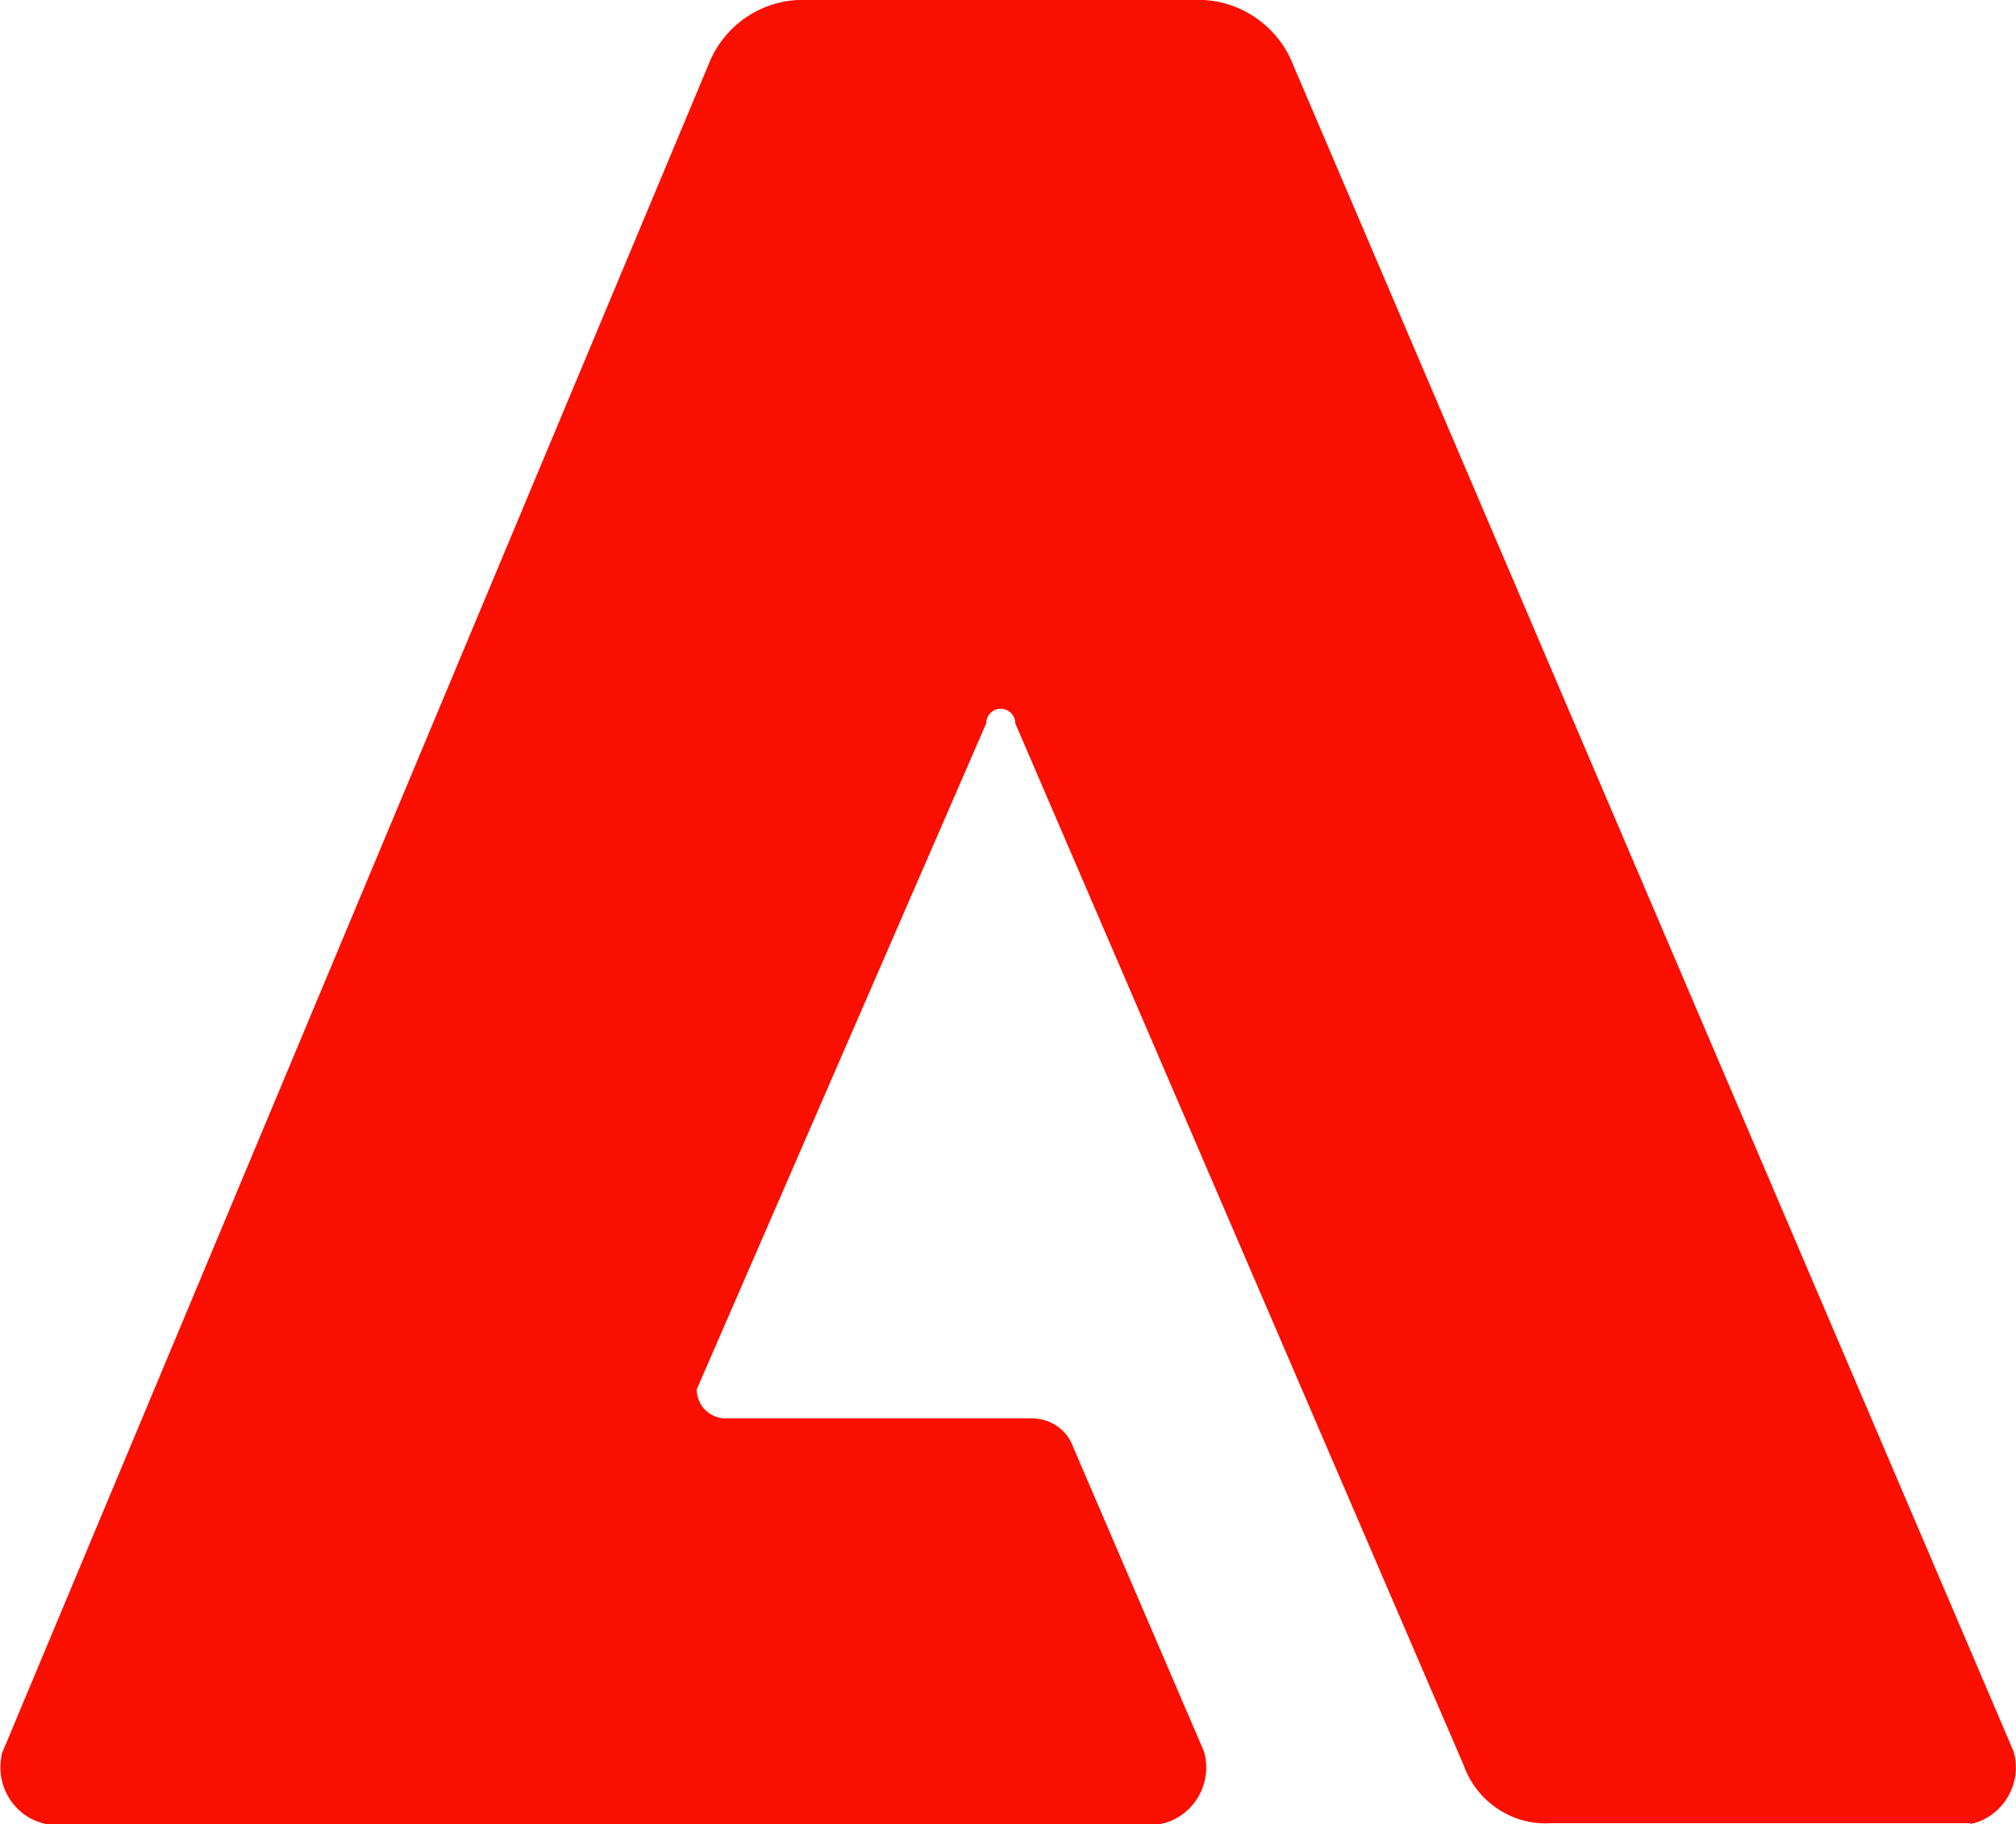
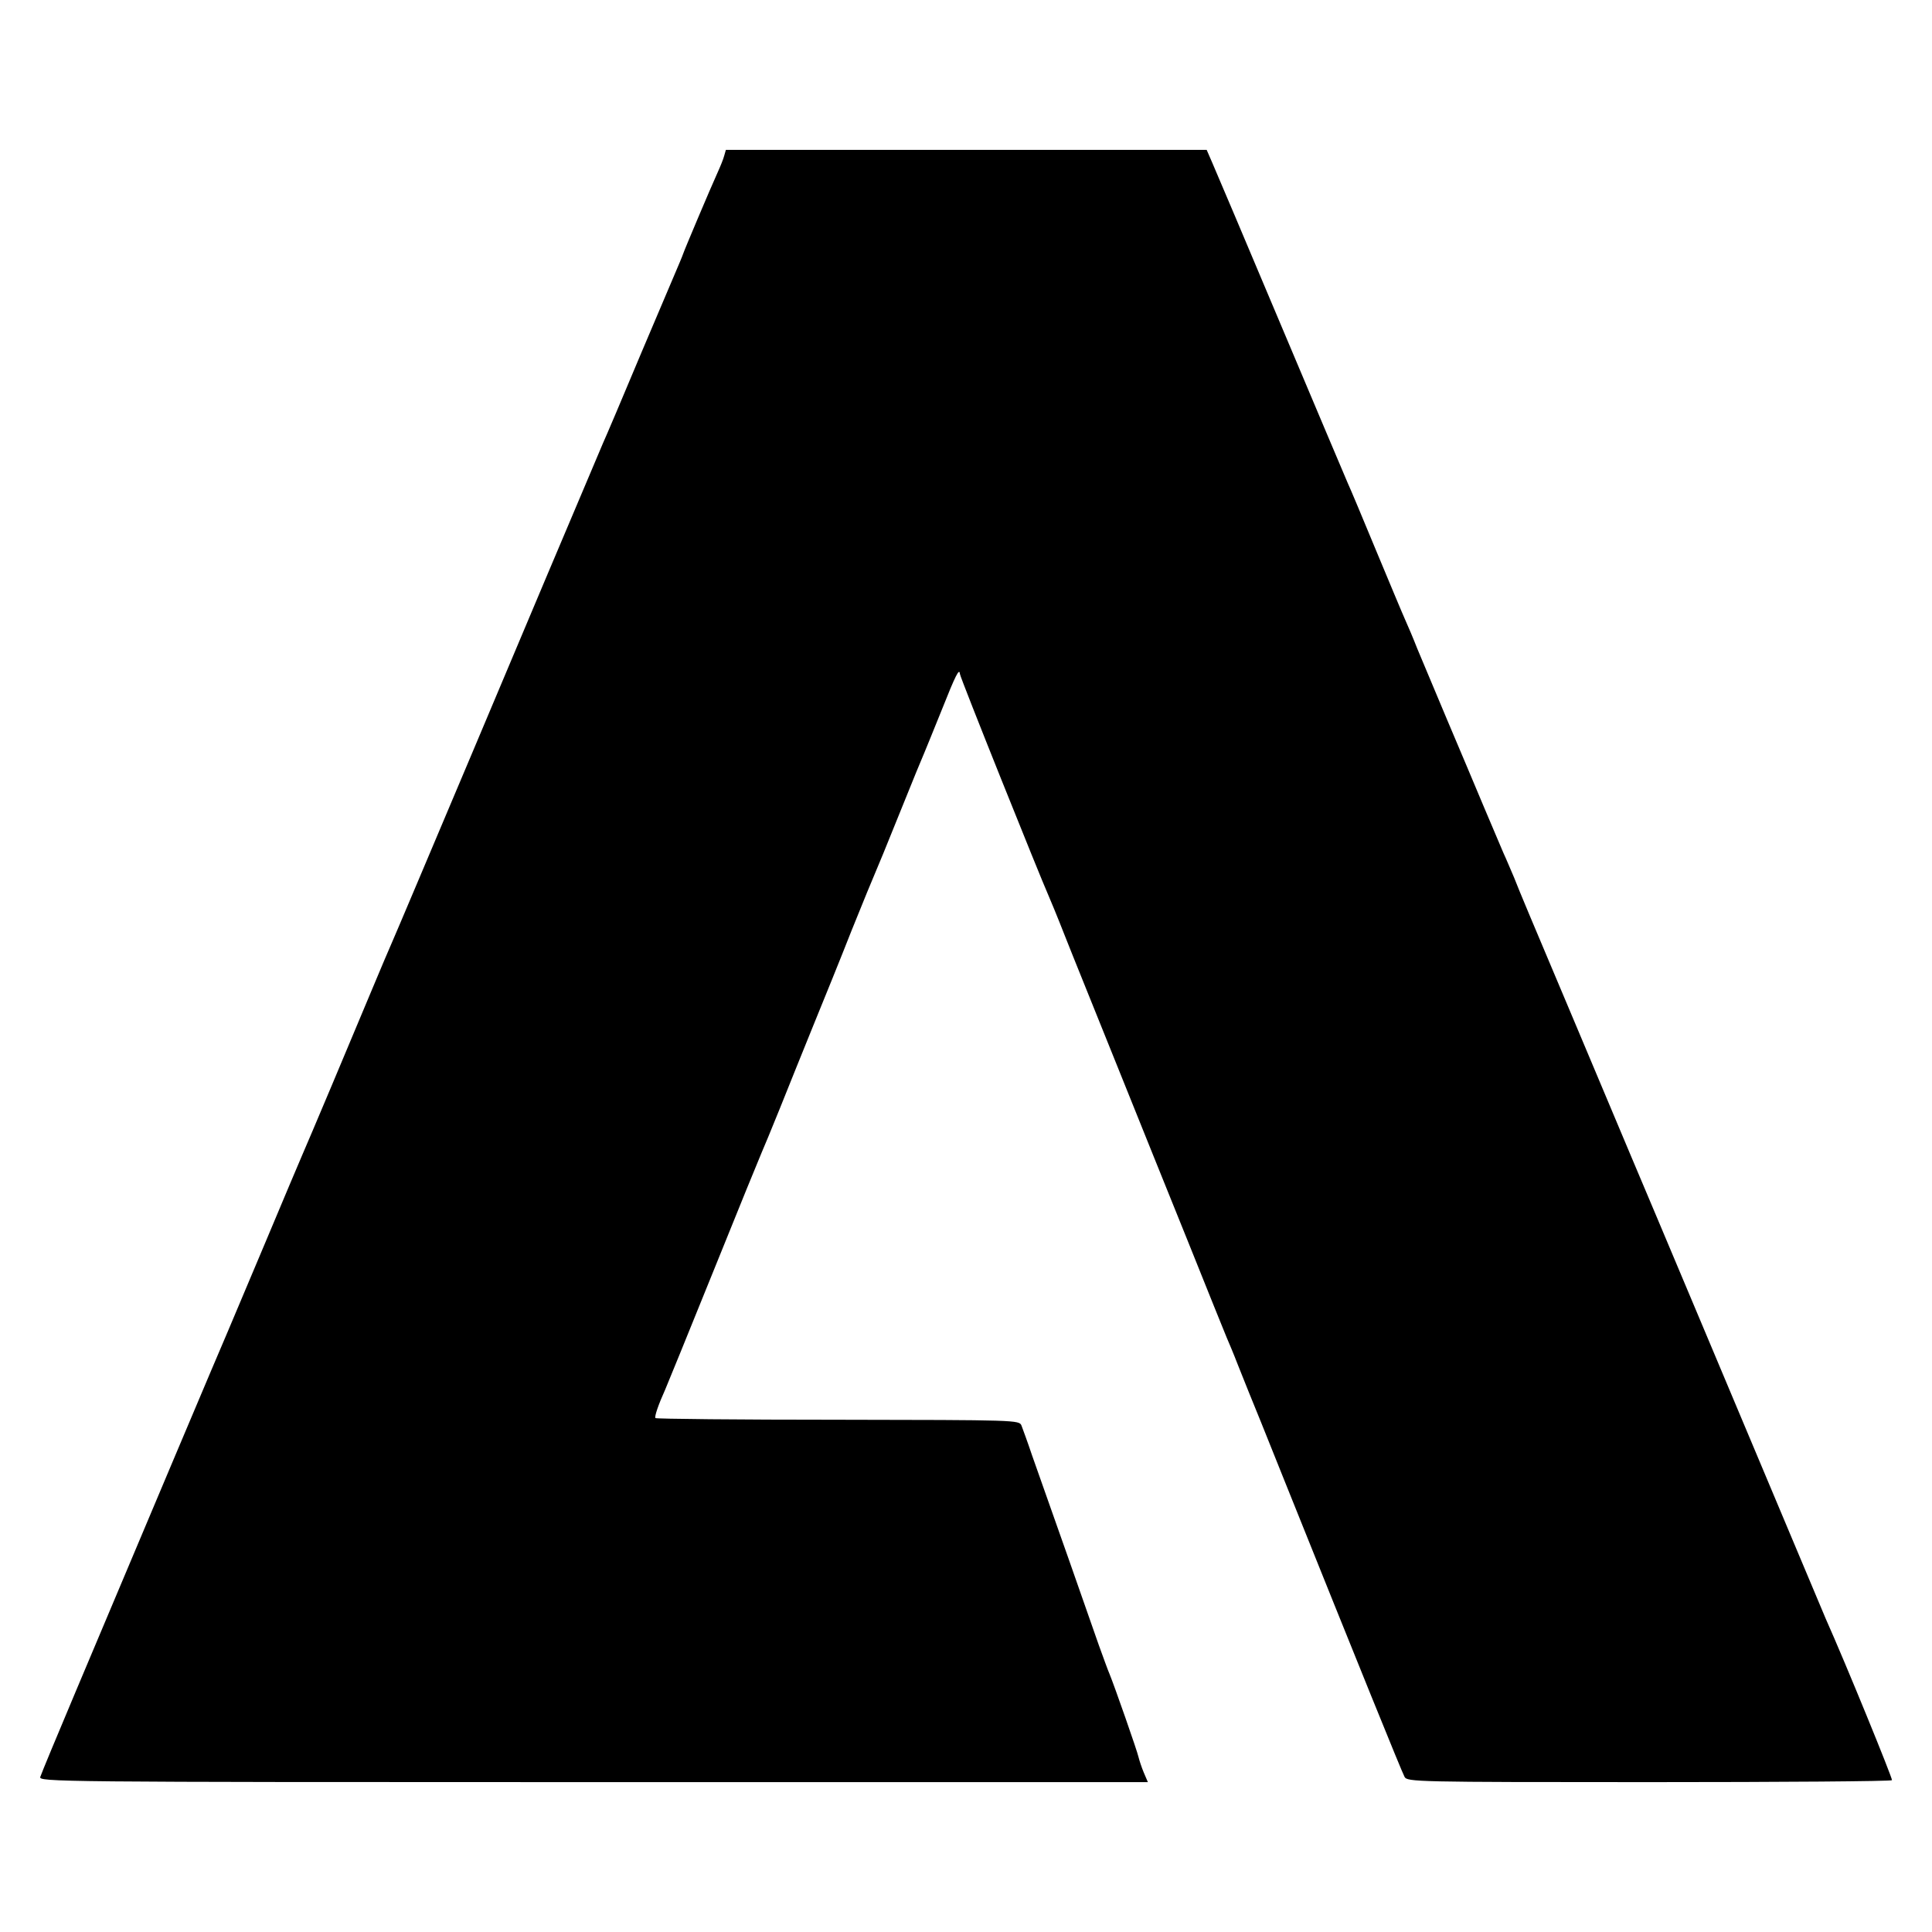
- <svg xmlns="http://www.w3.org/2000/svg" id="Layer_1" version="1.1" viewBox="0 0 250 226.1">
-   <defs>
-     <style>
-       .st0 {
-         fill: #fa0f00;
-       }
-     </style>
-   </defs>
-   <path class="st0" d="M244.3,226.1h-52c-4.8.3-9.2-2.7-10.8-7.2l-55.6-129.2c0-1-.8-1.8-1.8-1.8s-1.8.8-1.8,1.8l-35.9,82.6c0,2,1.6,3.6,3.6,3.6h37.7c2.4-.1,4.6,1.3,5.4,3.6l16.2,37.7c1.1,3.8-1.1,7.8-4.9,8.9-.1,0-.3,0-.4.1H5.7c-3.9-.8-6.3-4.7-5.5-8.5,0-.1,0-.3.1-.4L88.2,7.2c2-4.2,6.1-7,10.8-7.2h50.2c4.6.2,8.8,3,10.8,7.2l89.7,210c1.1,3.8-1.1,7.8-4.9,8.9-.1,0-.3,0-.4.1Z" />
+ <svg xmlns="http://www.w3.org/2000/svg" version="1.0" width="700pt" height="700pt" viewBox="0 0 700 700" preserveAspectRatio="xMidYMid meet">
+   <g transform="translate(0,700) scale(0.1,-0.1)" fill="#000000" stroke="none">
+     <path d="M2624 6436 c-3 -12 -14 -39 -24 -61 -26 -57 -121 -282 -125 -295 -1 -3 -6 -16 -12 -30 -6 -14 -68 -160 -138 -325 -69 -165 -132 -313 -140 -330 -7 -16 -32 -75 -55 -130 -23 -55 -48 -113 -55 -130 -27 -63 -102 -241 -365 -865 -150 -355 -280 -663 -290 -685 -10 -22 -41 -96 -70 -165 -69 -166 -238 -567 -255 -605 -7 -16 -68 -160 -135 -320 -67 -159 -128 -303 -135 -320 -14 -31 -331 -782 -550 -1302 -68 -161 -126 -301 -129 -311 -6 -18 44 -19 2003 -19 l2010 0 -15 35 c-8 19 -16 44 -19 56 -4 20 -88 260 -105 301 -5 11 -22 58 -39 105 -77 220 -155 443 -182 518 -16 45 -43 121 -60 170 -16 48 -34 96 -38 107 -8 20 -18 20 -664 21 -361 0 -659 3 -662 6 -5 4 11 50 35 103 5 11 84 205 175 430 91 226 170 419 175 430 5 11 35 83 66 160 31 77 85 212 121 300 36 88 99 243 139 345 41 102 79 194 84 205 5 11 46 110 90 220 44 110 85 209 90 220 5 11 32 79 61 150 52 131 65 156 67 133 0 -11 291 -736 321 -803 5 -11 32 -76 59 -145 27 -69 112 -278 187 -465 75 -187 193 -479 262 -650 68 -170 130 -323 137 -340 7 -16 26 -61 41 -100 15 -38 33 -83 40 -100 7 -16 67 -165 133 -330 259 -645 421 -1045 431 -1063 10 -18 39 -19 886 -19 482 0 878 3 880 7 3 5 -168 424 -240 585 -7 17 -108 257 -225 535 -117 278 -218 519 -225 535 -7 17 -43 102 -80 190 -37 88 -73 174 -80 190 -7 17 -50 118 -95 225 -45 107 -136 323 -202 480 -176 417 -198 469 -222 530 -13 30 -30 71 -39 90 -8 19 -40 94 -70 165 -30 72 -91 216 -135 320 -44 105 -92 219 -107 255 -14 36 -34 83 -44 105 -10 22 -57 135 -105 250 -48 116 -94 226 -103 245 -8 19 -118 278 -243 575 -125 297 -237 561 -248 586 l-20 46 -871 0 -871 0 -6 -21z" />
+   </g>
</svg>
